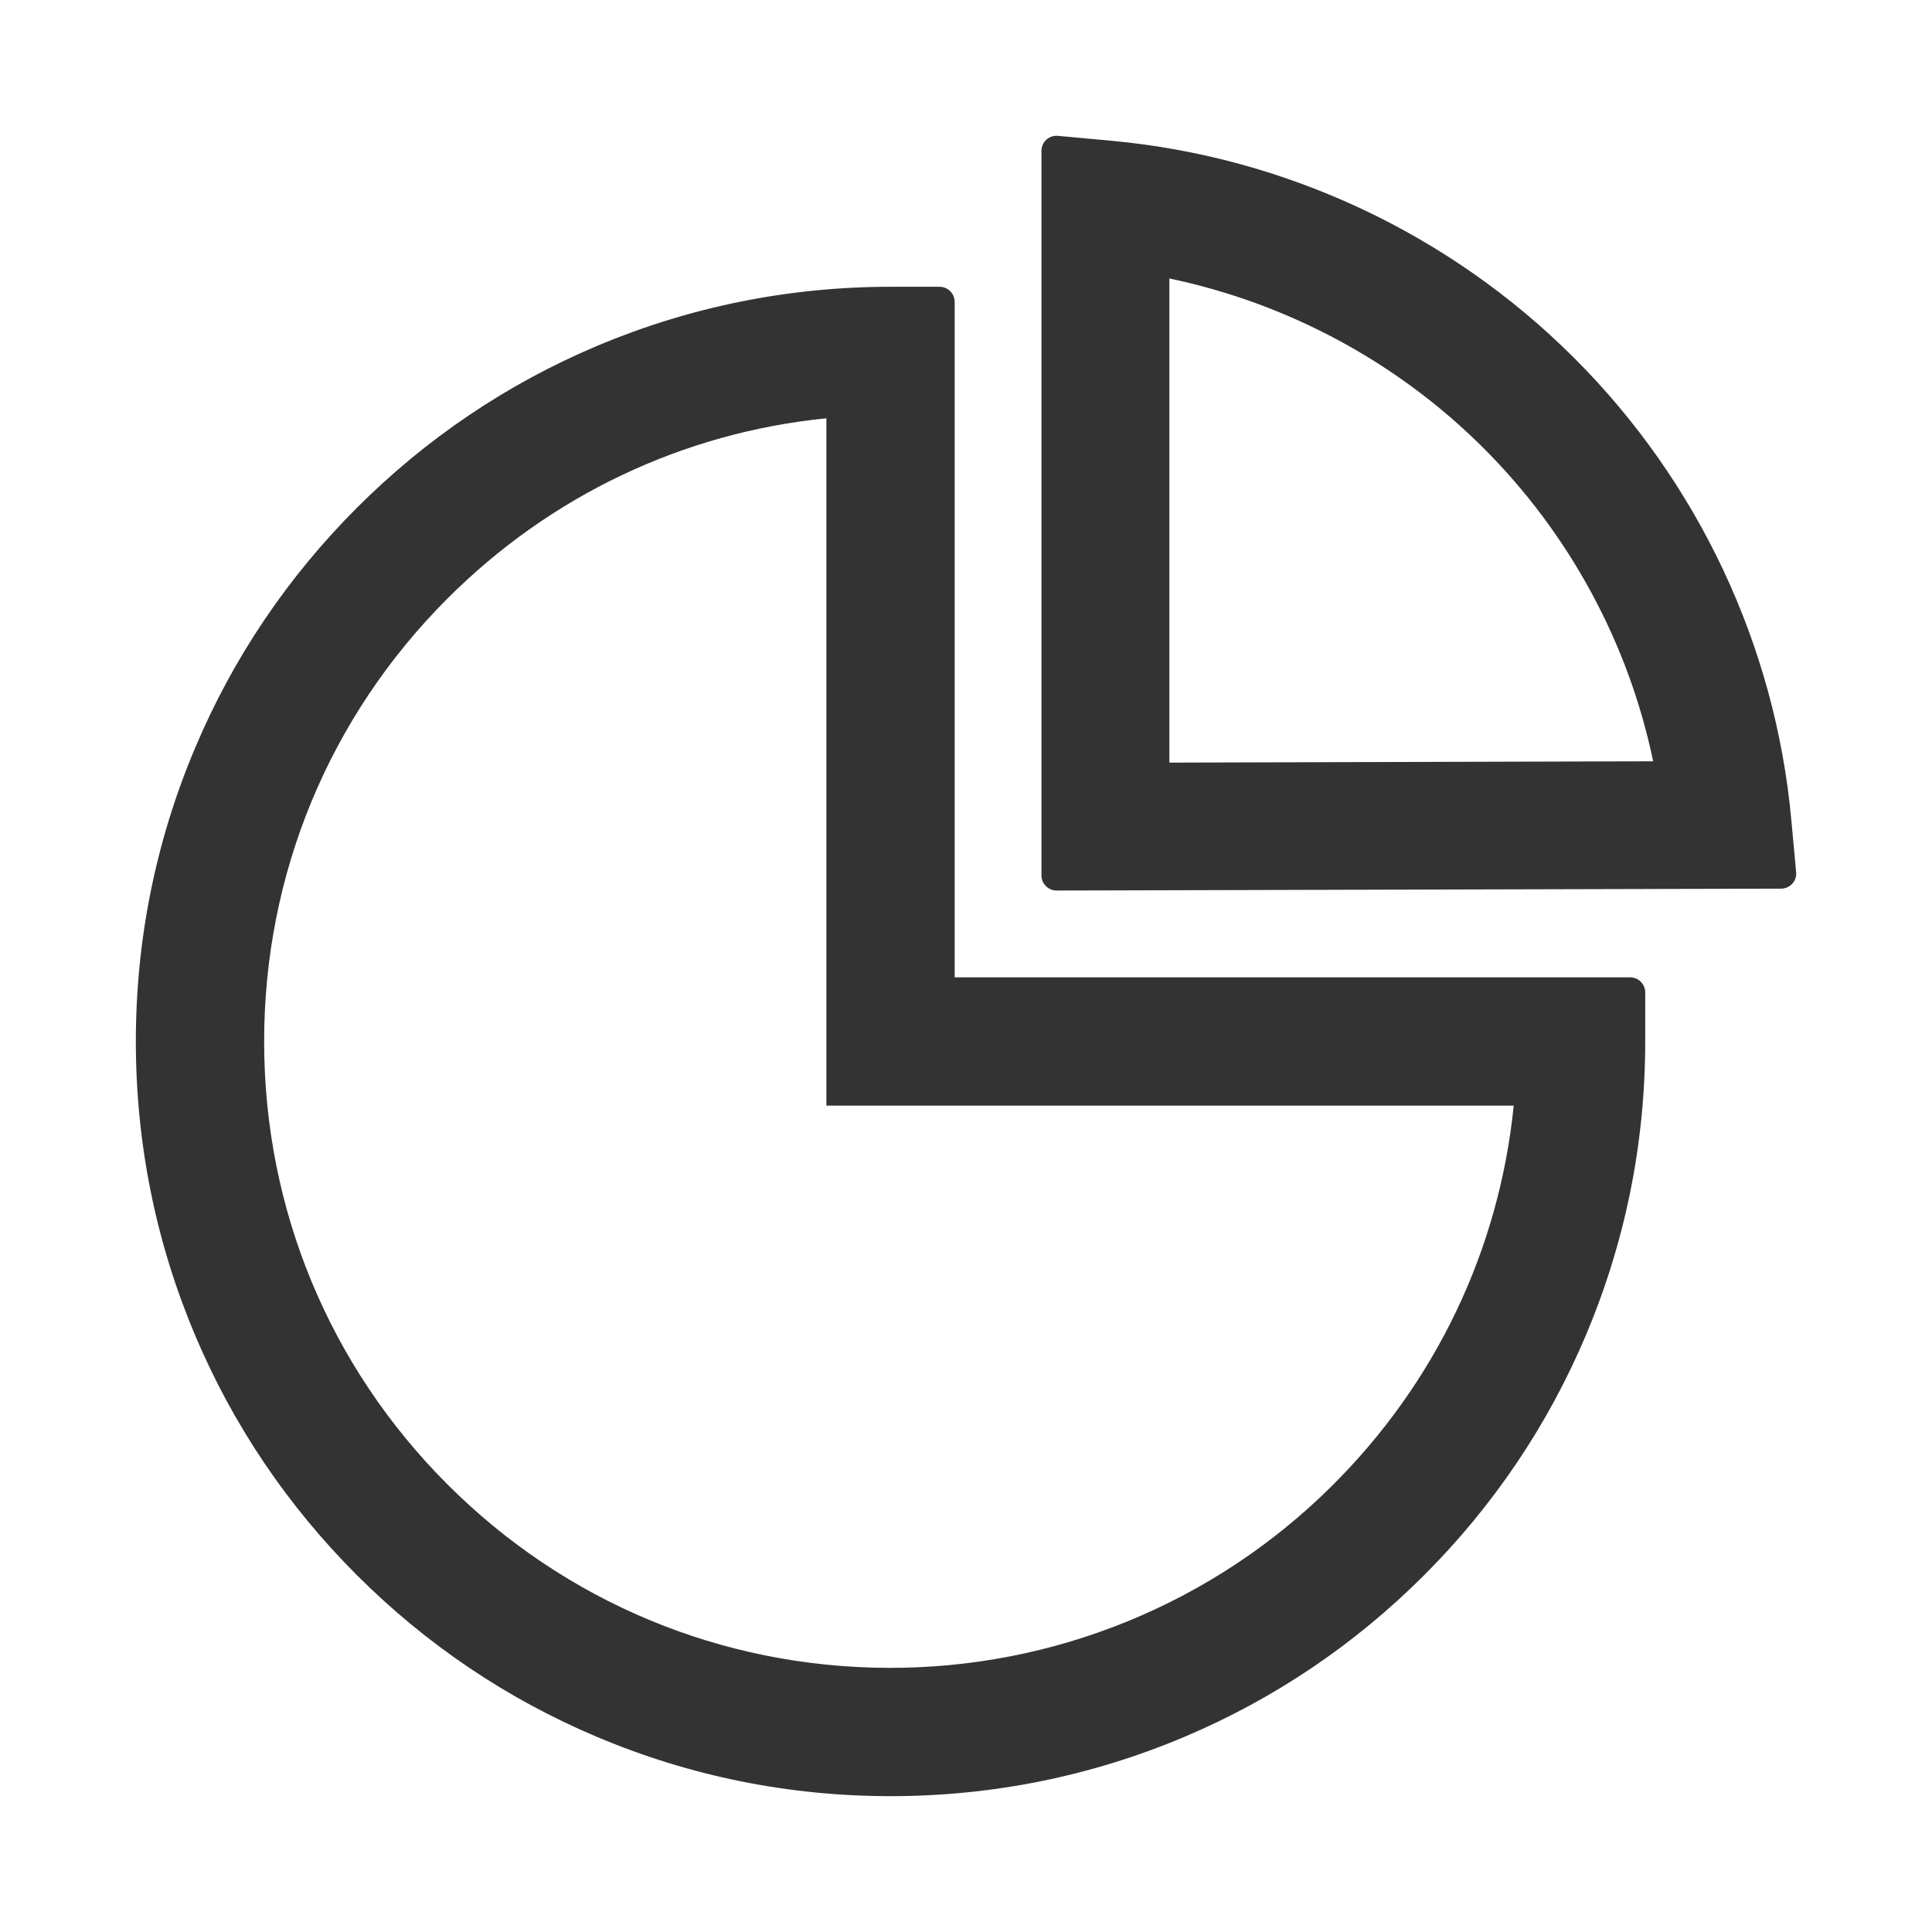
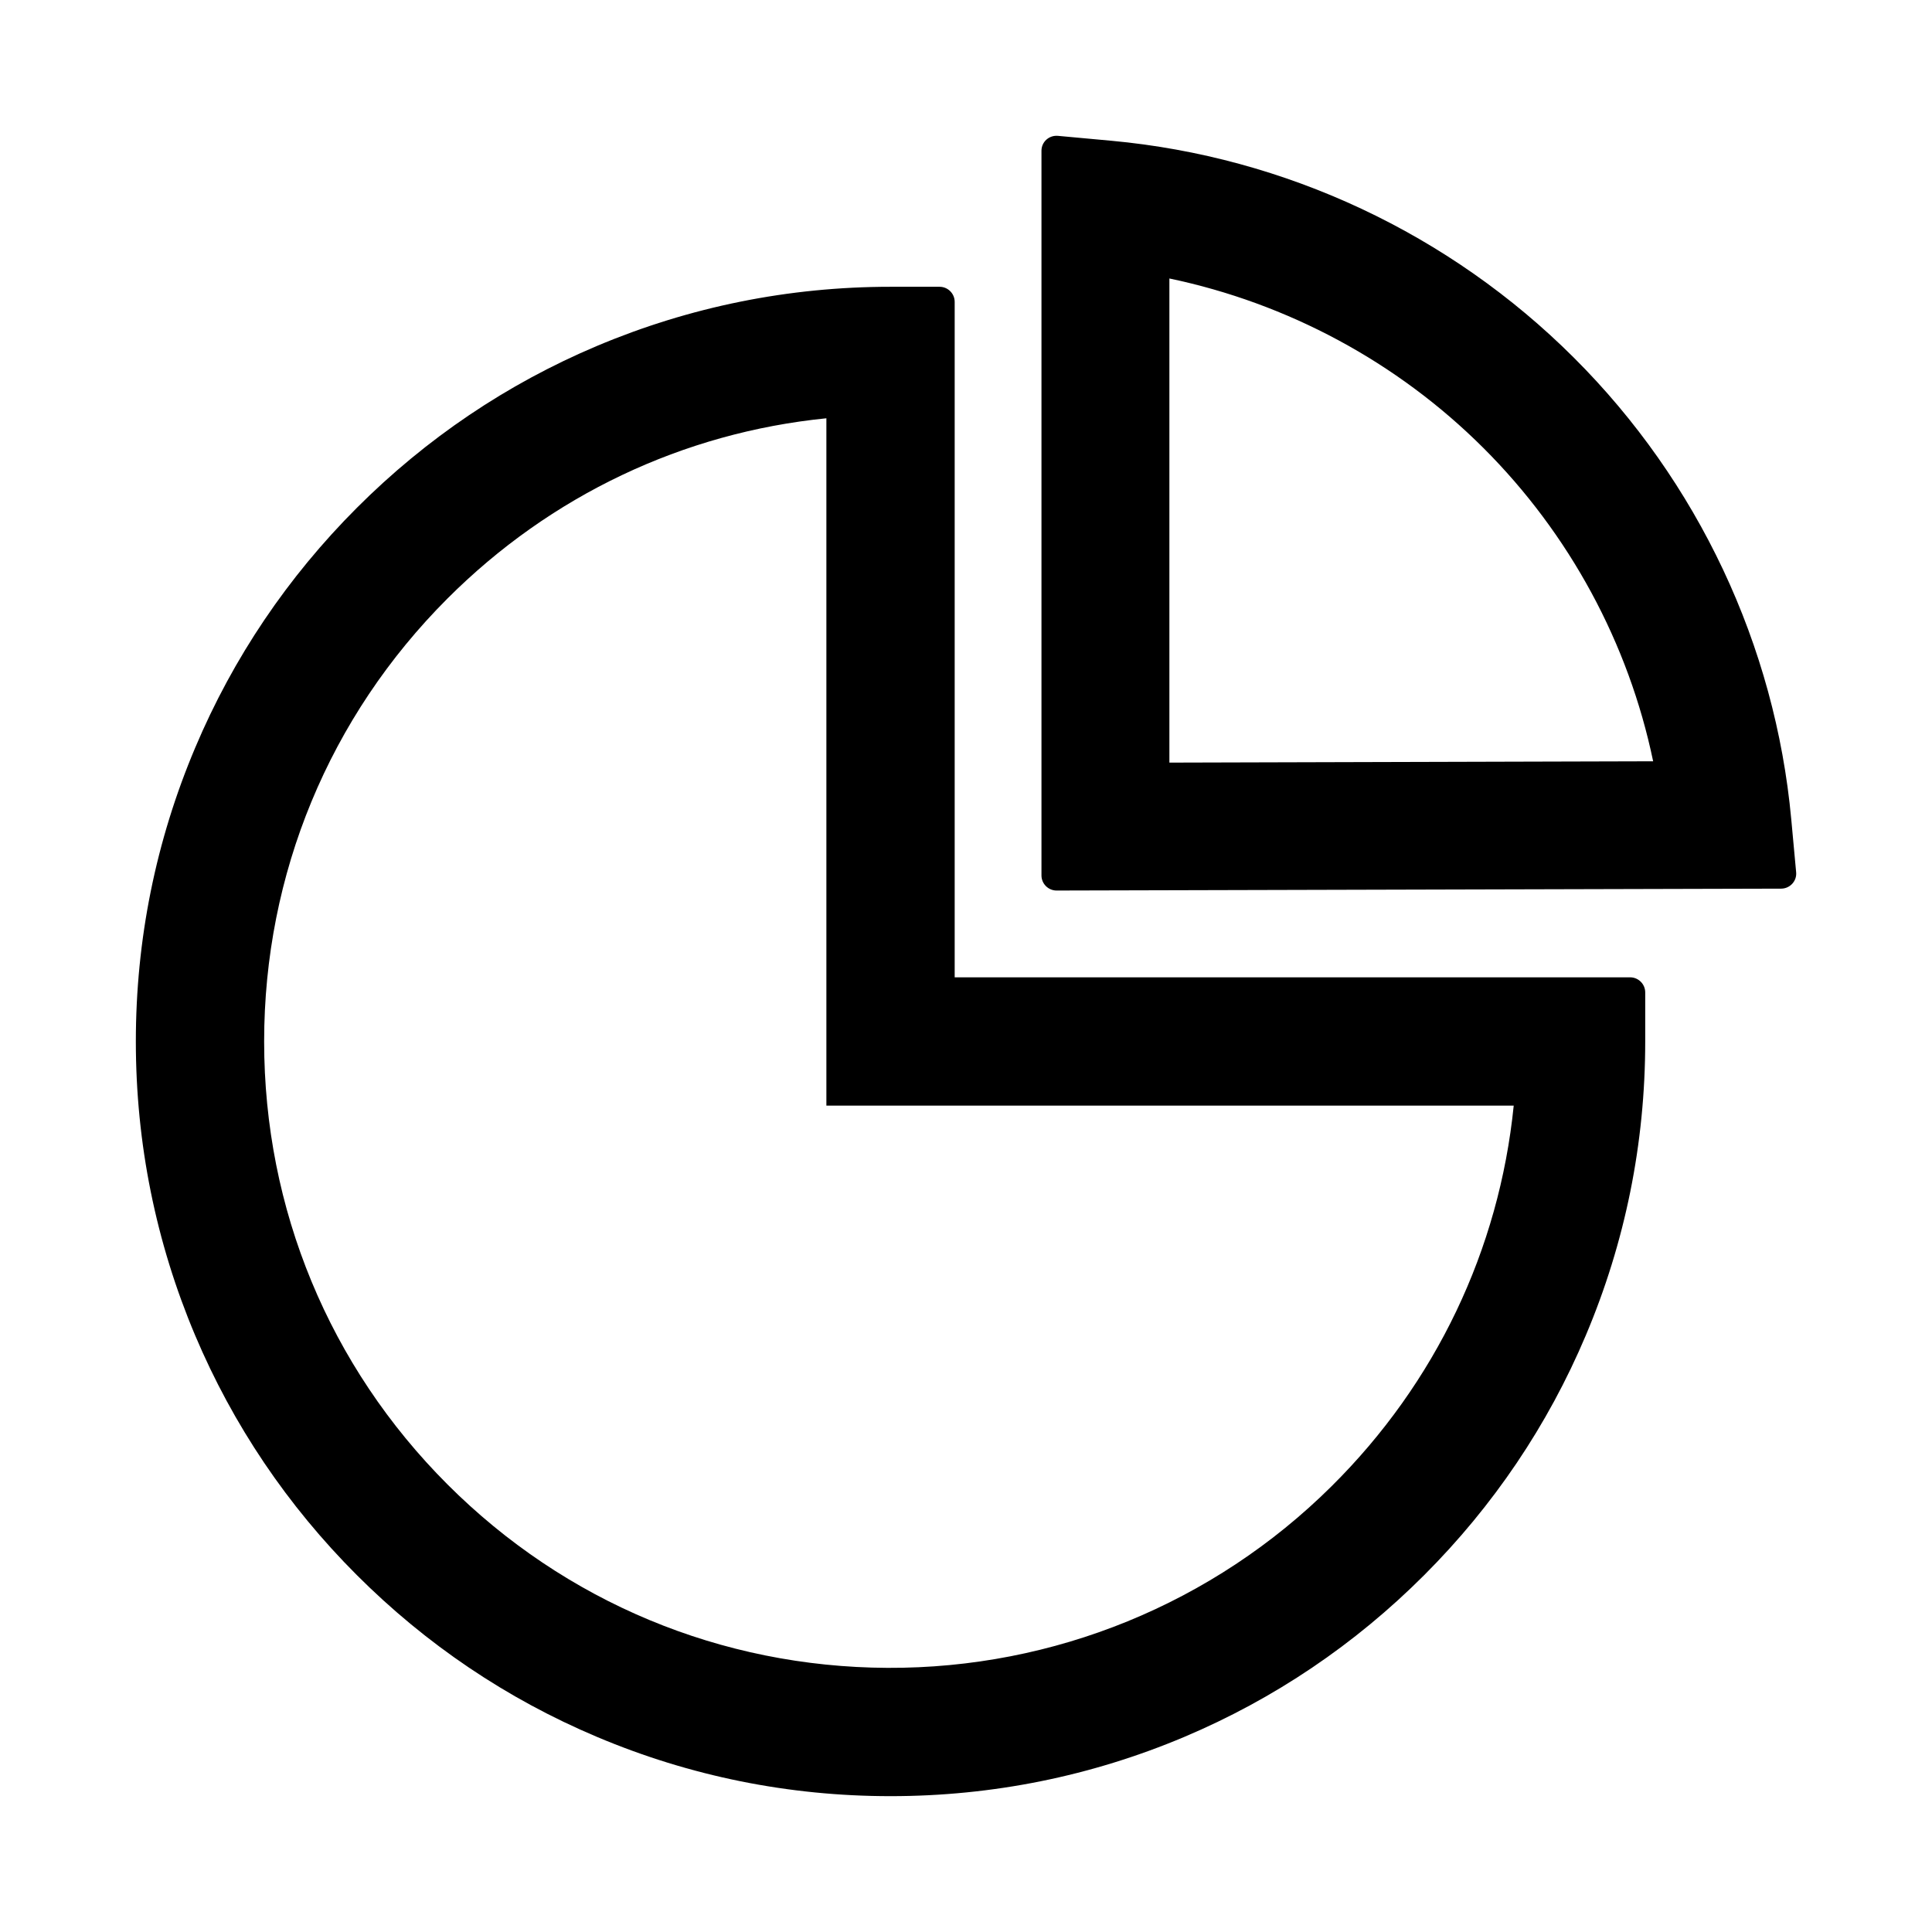
<svg xmlns="http://www.w3.org/2000/svg" class="icon" width="64px" height="64.00px" viewBox="0 0 1024 1024" version="1.1">
-   <path fill="#333333" d="M864 518H506V160c0-4.4-3.6-8-8-8h-26c-54 0-106.4 10.6-155.7 31.4-47.6 20.1-90.4 49-127.1 85.7-36.7 36.7-65.6 79.5-85.7 127.1C82.6 445.6 72 498 72 552c0 54 10.6 106.4 31.4 155.7 20.1 47.6 49 90.4 85.7 127.1 36.7 36.7 79.5 65.6 127.1 85.7C365.6 941.4 418 952 472 952c54 0 106.4-10.6 155.7-31.4 47.6-20.1 90.4-49 127.1-85.7 36.7-36.7 65.6-79.5 85.7-127.1C861.4 658.4 872 606 872 552v-26c0-4.4-3.6-8-8-8zM705.7 787.8c-62.6 62.1-147.1 96.6-235.3 96.2-88.1-0.4-170.9-34.9-233.2-97.2C174.5 724.1 140 640.7 140 552c0-88.7 34.5-172.1 97.2-234.8 54.6-54.6 124.9-87.9 200.8-95.5V586h364.3c-7.7 76.3-41.3 147-96.6 201.8zM952 462.4l-2.6-28.2c-8.5-92.1-49.4-179-115.2-244.6-65.8-65.7-152.8-106.5-245.2-115L560.7 72c-4.7-0.4-8.7 3.2-8.7 7.9V464c0 4.4 3.6 8 8 8l384-1c4.7 0 8.4-4 8-8.6z m-332.2-58.2V147.6c62.6 13.1 120.7 44.2 166.4 89.8 45.7 45.6 77 103.6 90 166.1l-256.4 0.7z" />
+   <path d="M864 518H506V160c0-4.4-3.6-8-8-8h-26c-54 0-106.4 10.6-155.7 31.4-47.6 20.1-90.4 49-127.1 85.7-36.7 36.7-65.6 79.5-85.7 127.1C82.6 445.6 72 498 72 552c0 54 10.6 106.4 31.4 155.7 20.1 47.6 49 90.4 85.7 127.1 36.7 36.7 79.5 65.6 127.1 85.7C365.6 941.4 418 952 472 952c54 0 106.4-10.6 155.7-31.4 47.6-20.1 90.4-49 127.1-85.7 36.7-36.7 65.6-79.5 85.7-127.1C861.4 658.4 872 606 872 552v-26c0-4.4-3.6-8-8-8zM705.7 787.8c-62.6 62.1-147.1 96.6-235.3 96.2-88.1-0.4-170.9-34.9-233.2-97.2C174.5 724.1 140 640.7 140 552c0-88.7 34.5-172.1 97.2-234.8 54.6-54.6 124.9-87.9 200.8-95.5V586h364.3c-7.7 76.3-41.3 147-96.6 201.8zM952 462.4l-2.6-28.2c-8.5-92.1-49.4-179-115.2-244.6-65.8-65.7-152.8-106.5-245.2-115L560.7 72c-4.7-0.4-8.7 3.2-8.7 7.9V464c0 4.4 3.6 8 8 8l384-1c4.7 0 8.4-4 8-8.6z m-332.2-58.2V147.6c62.6 13.1 120.7 44.2 166.4 89.8 45.7 45.6 77 103.6 90 166.1l-256.4 0.7z" />
</svg>
